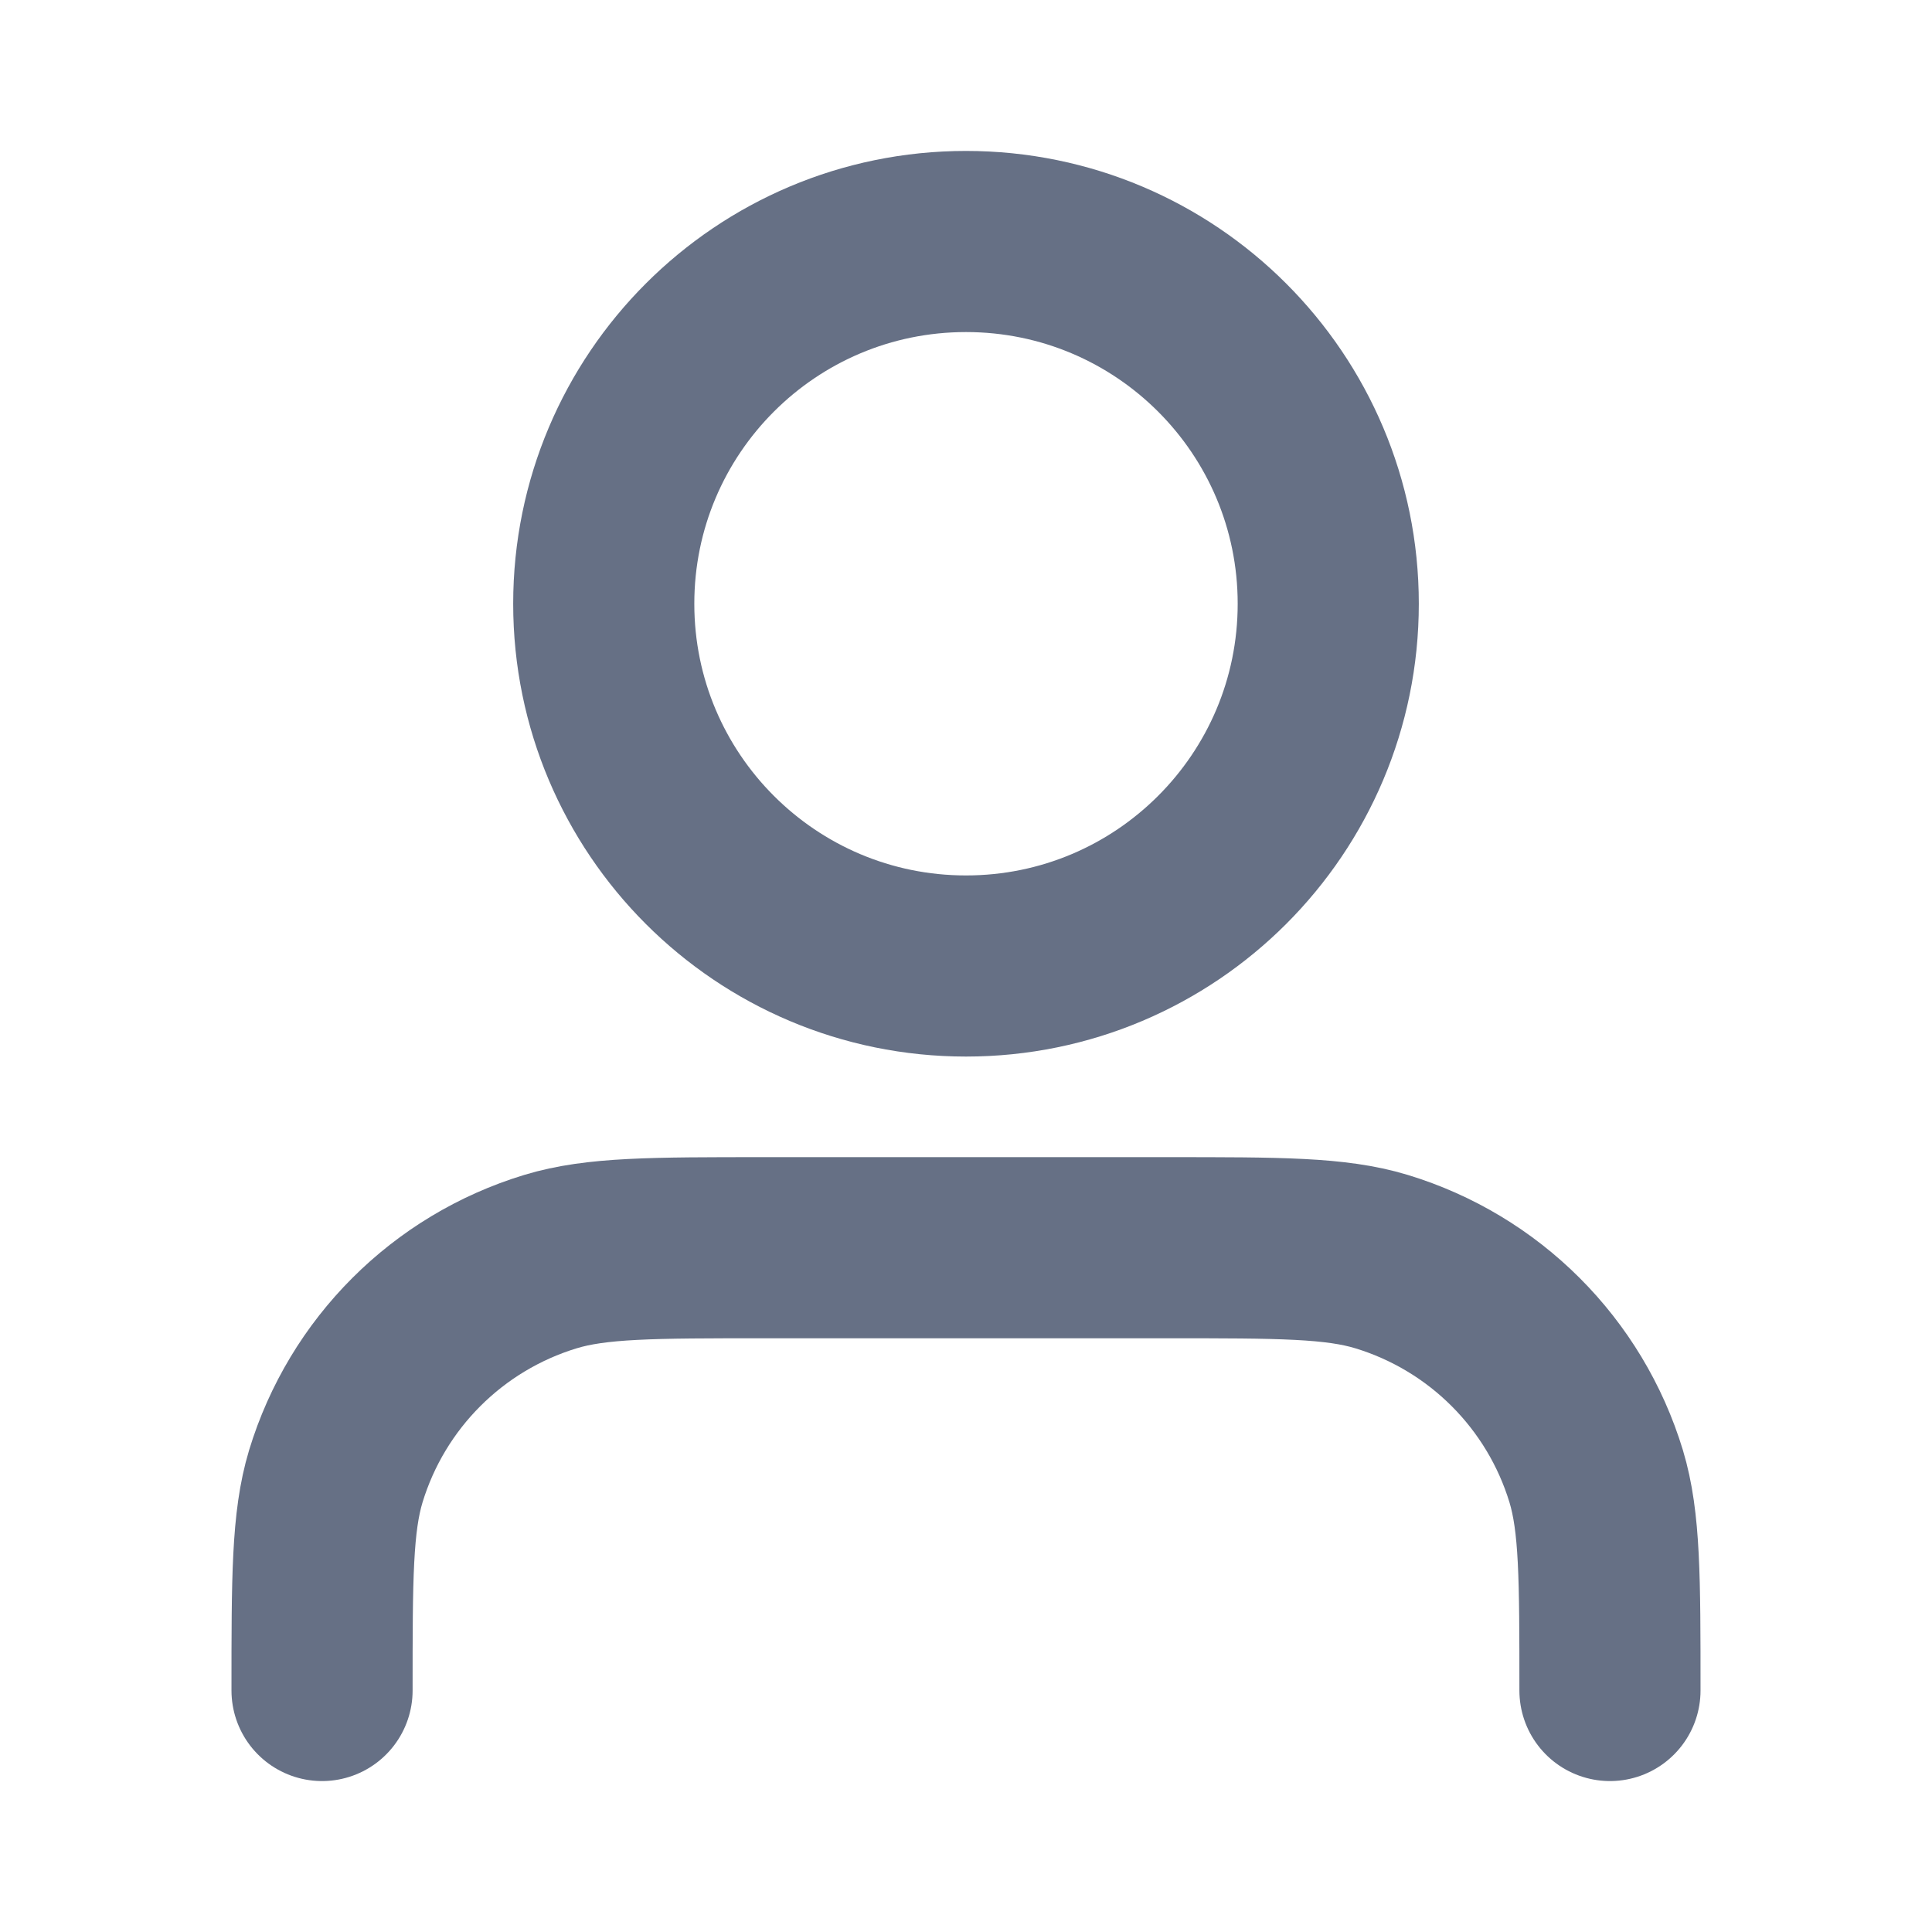
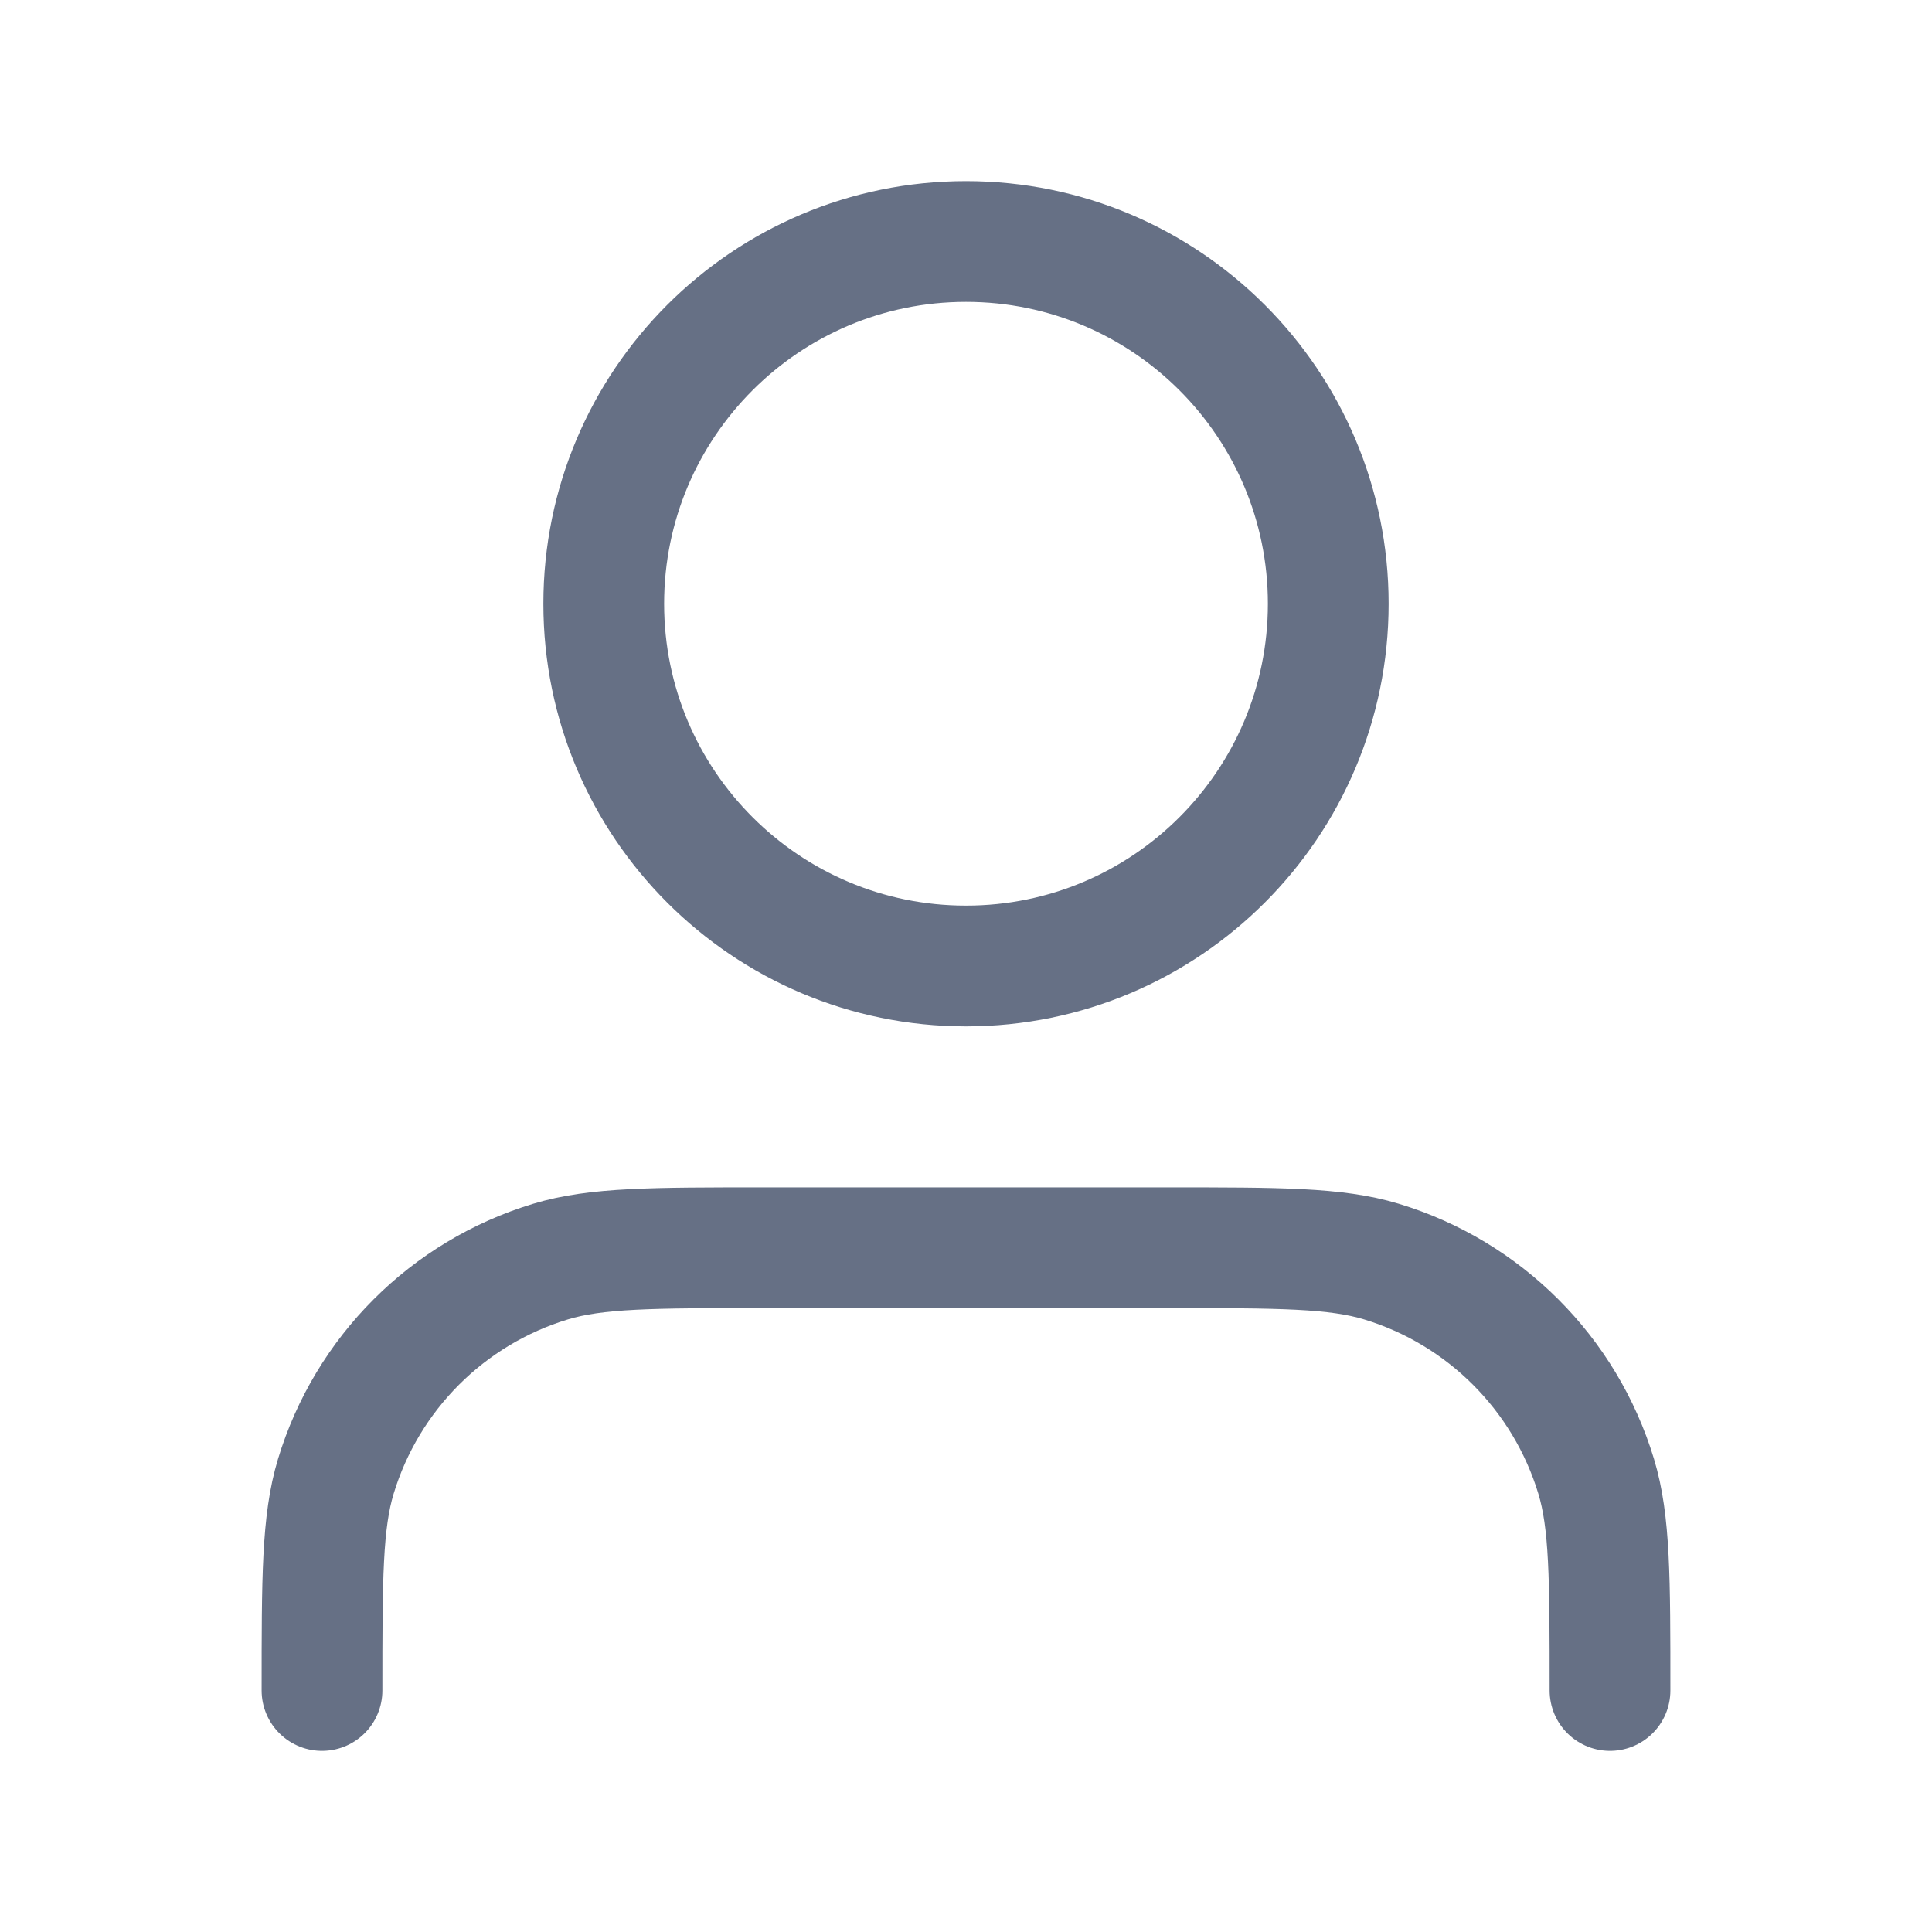
- <svg xmlns="http://www.w3.org/2000/svg" width="16" height="16" viewBox="0 0 16 16" fill="none">
-   <path d="M13.333 14C13.333 13.07 13.333 12.604 13.219 12.226C12.96 11.374 12.293 10.707 11.441 10.448C11.062 10.333 10.597 10.333 9.667 10.333H6.333C5.403 10.333 4.938 10.333 4.559 10.448C3.707 10.707 3.04 11.374 2.781 12.226C2.667 12.604 2.667 13.07 2.667 14M11 5C11 6.657 9.657 8 8 8C6.343 8 5 6.657 5 5C5 3.343 6.343 2 8 2C9.657 2 11 3.343 11 5Z" stroke="#667085" stroke-width="1.5" stroke-linecap="round" stroke-linejoin="round" />
+ <svg xmlns="http://www.w3.org/2000/svg" width="24" height="24" viewBox="0 0 24 24" fill="none">
+   <path d="M20 21C20 19.604 20 18.907 19.828 18.339C19.44 17.061 18.439 16.06 17.161 15.672C16.593 15.5 15.896 15.5 14.5 15.5H9.5C8.104 15.5 7.407 15.5 6.839 15.672C5.56 16.06 4.56 17.061 4.172 18.339C4 18.907 4 19.604 4 21M16.5 7.5C16.5 9.985 14.485 12 12 12C9.515 12 7.5 9.985 7.5 7.5C7.5 5.015 9.515 3 12 3C14.485 3 16.5 5.015 16.5 7.5Z" stroke="#667085" stroke-width="1.5" stroke-linecap="round" stroke-linejoin="round" />
</svg>
